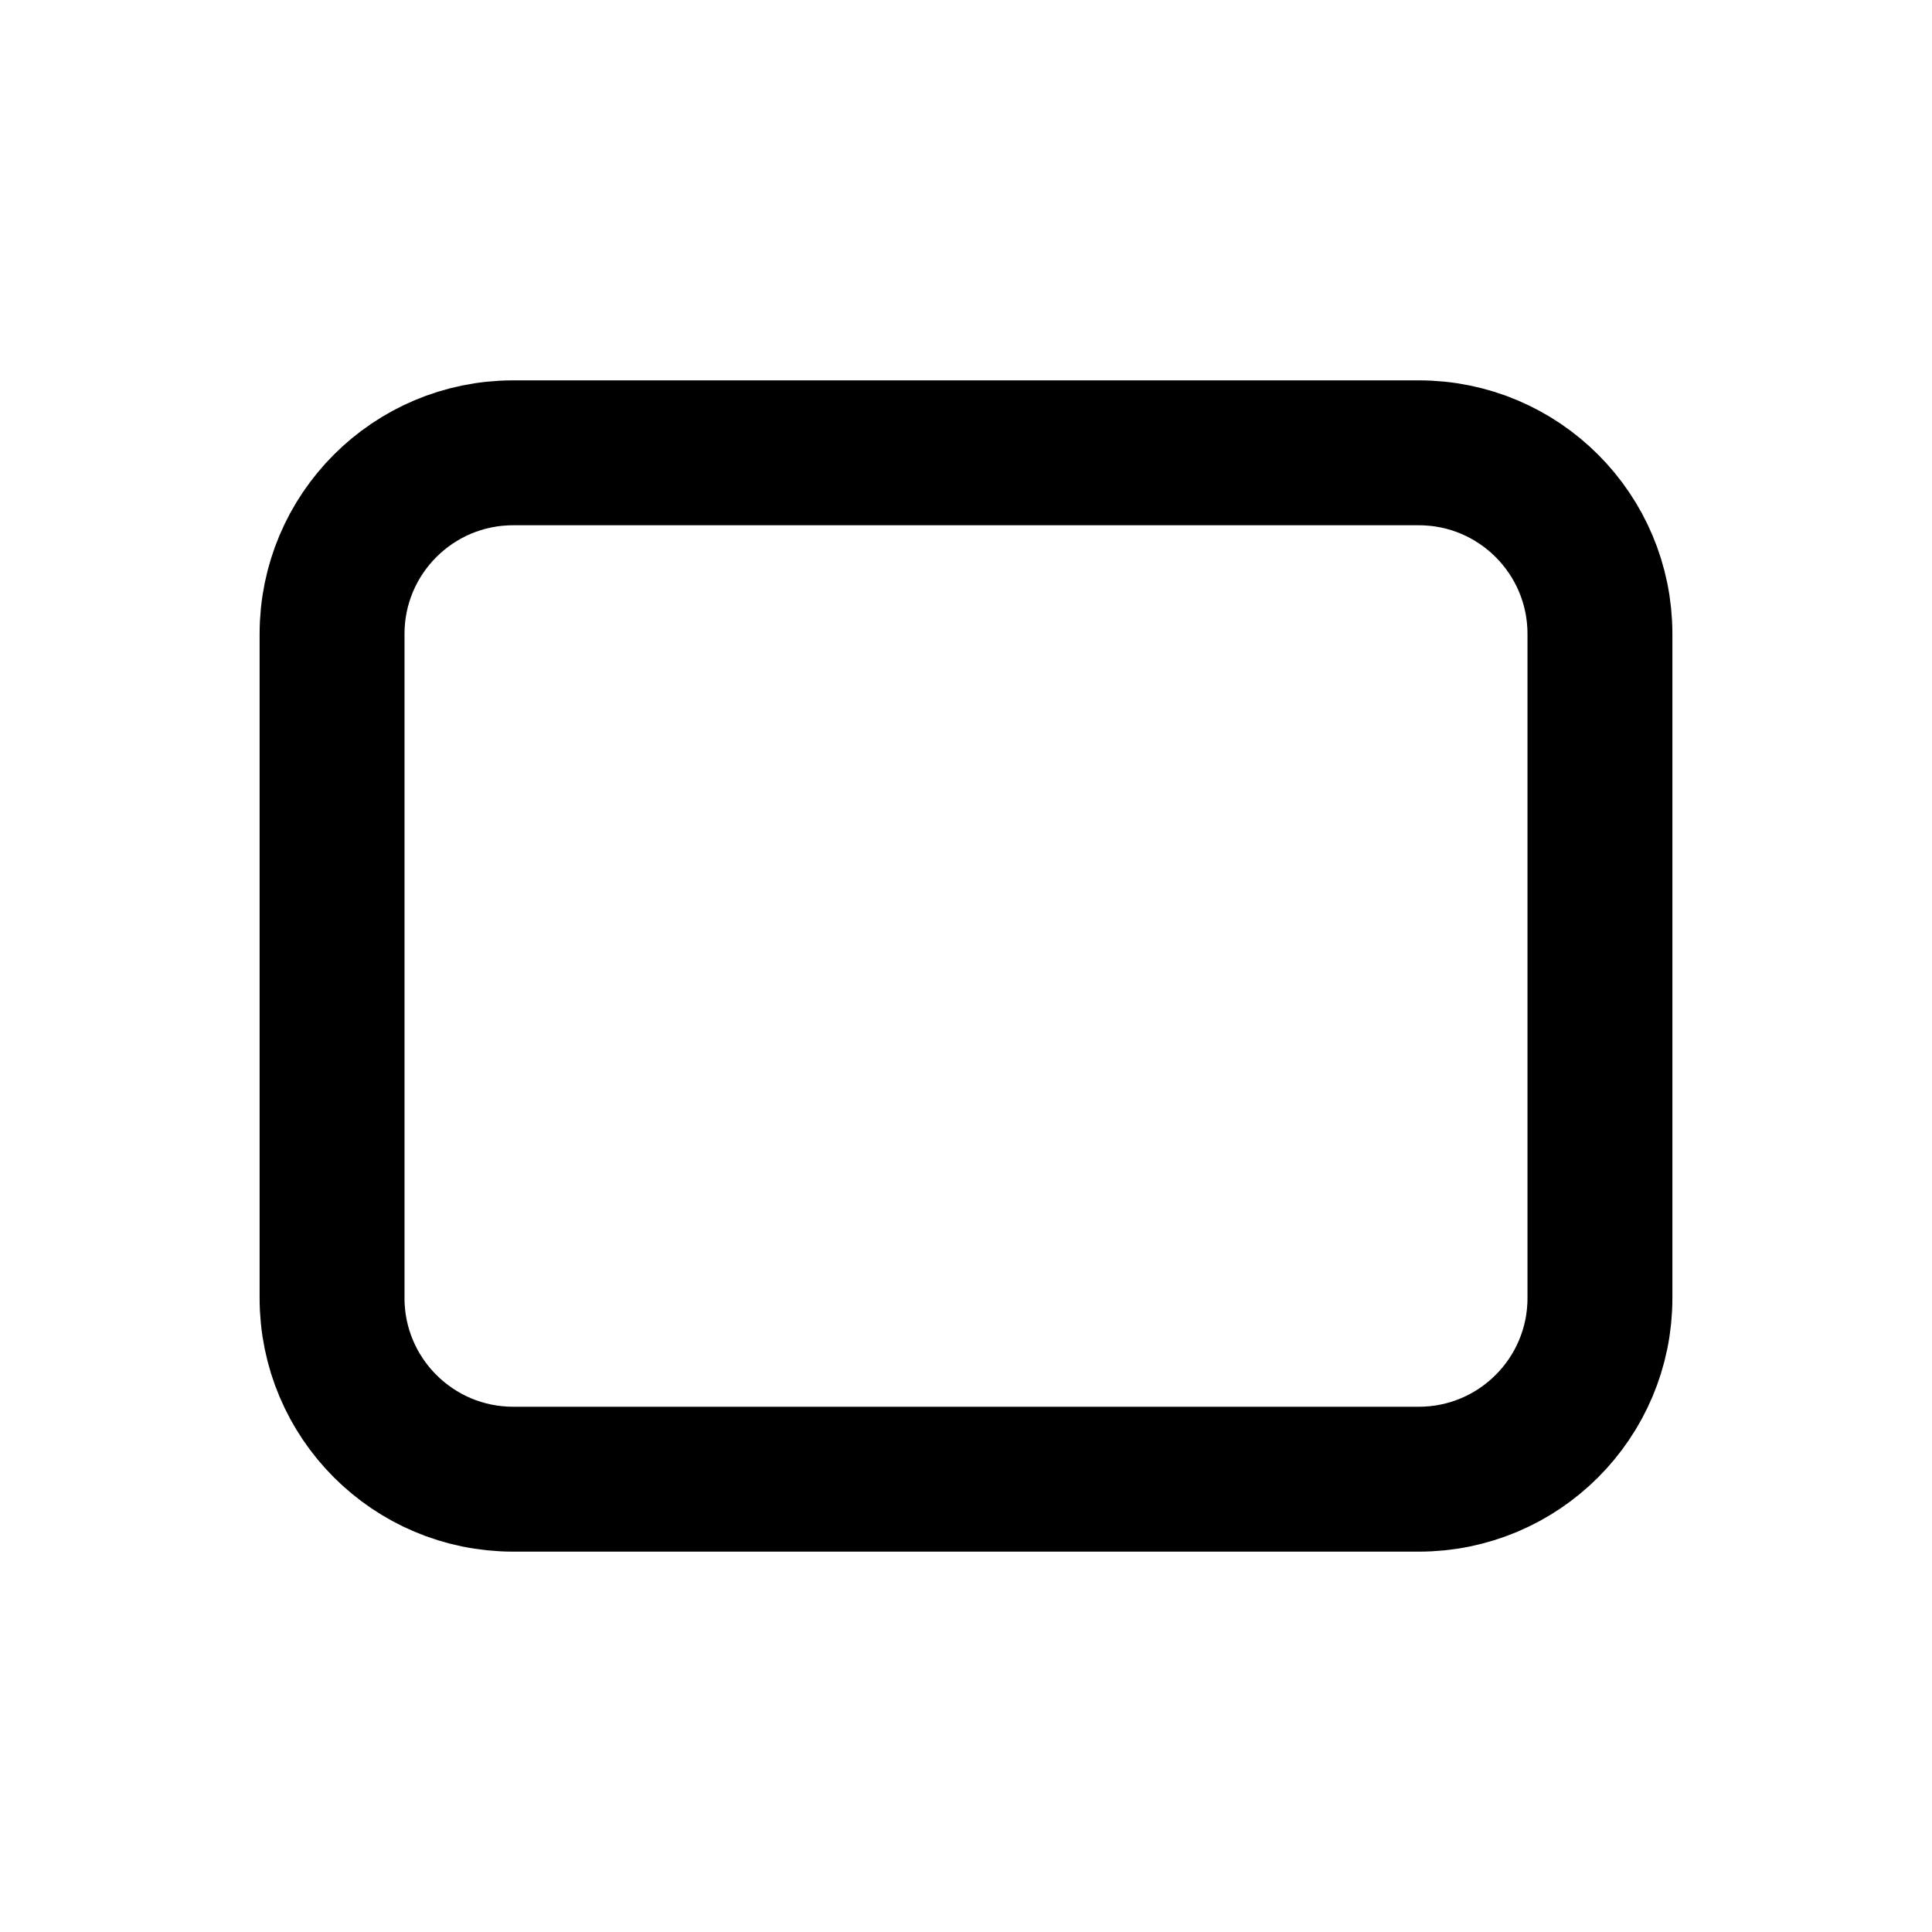
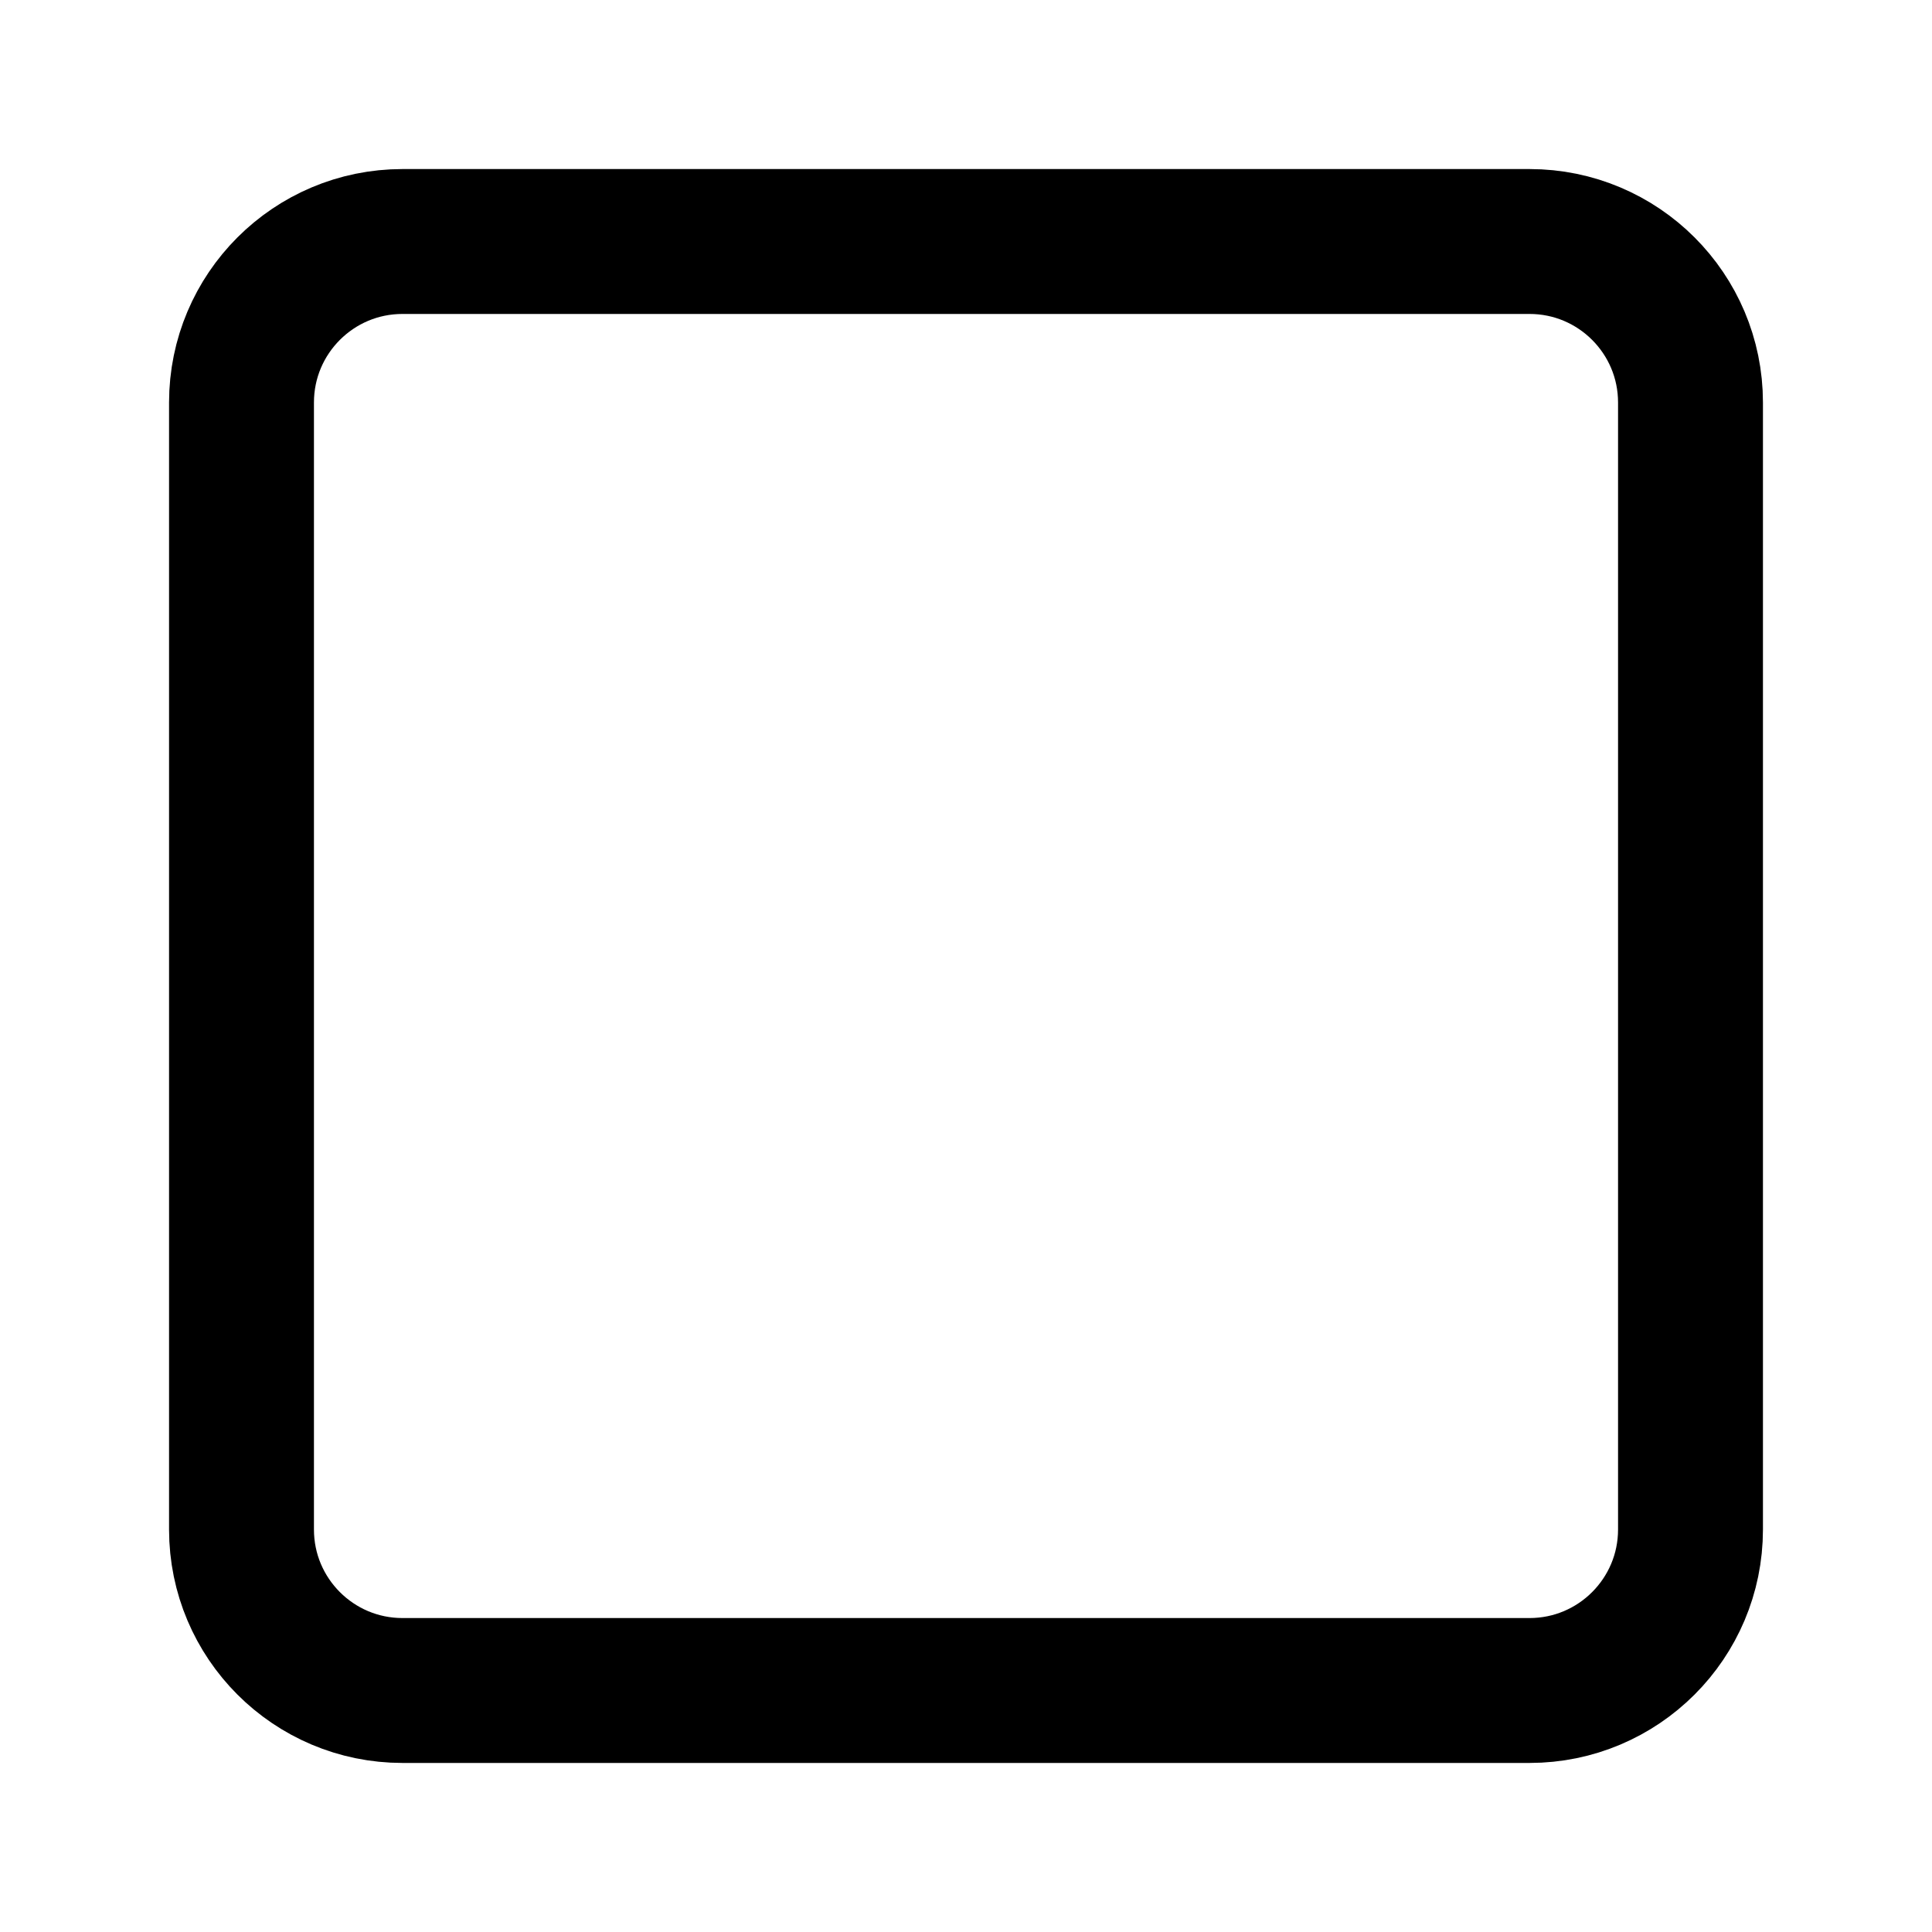
- <svg xmlns="http://www.w3.org/2000/svg" width="16" height="16" viewBox="0 0 16 16" fill="none">
-   <rect x="2.75" y="3.75" width="10.5" height="8.5" rx="1.5" stroke="black" stroke-width="1.2" stroke-linecap="round" stroke-linejoin="round" />
+ <svg xmlns="http://www.w3.org/2000/svg" width="16" height="16" viewBox="0 0 24 24" fill="none" stroke="black" stroke-width="1.8" stroke-linecap="round" stroke-linejoin="round">
+   <rect width="18" height="18" x="3" y="3" rx="2" />
</svg>
